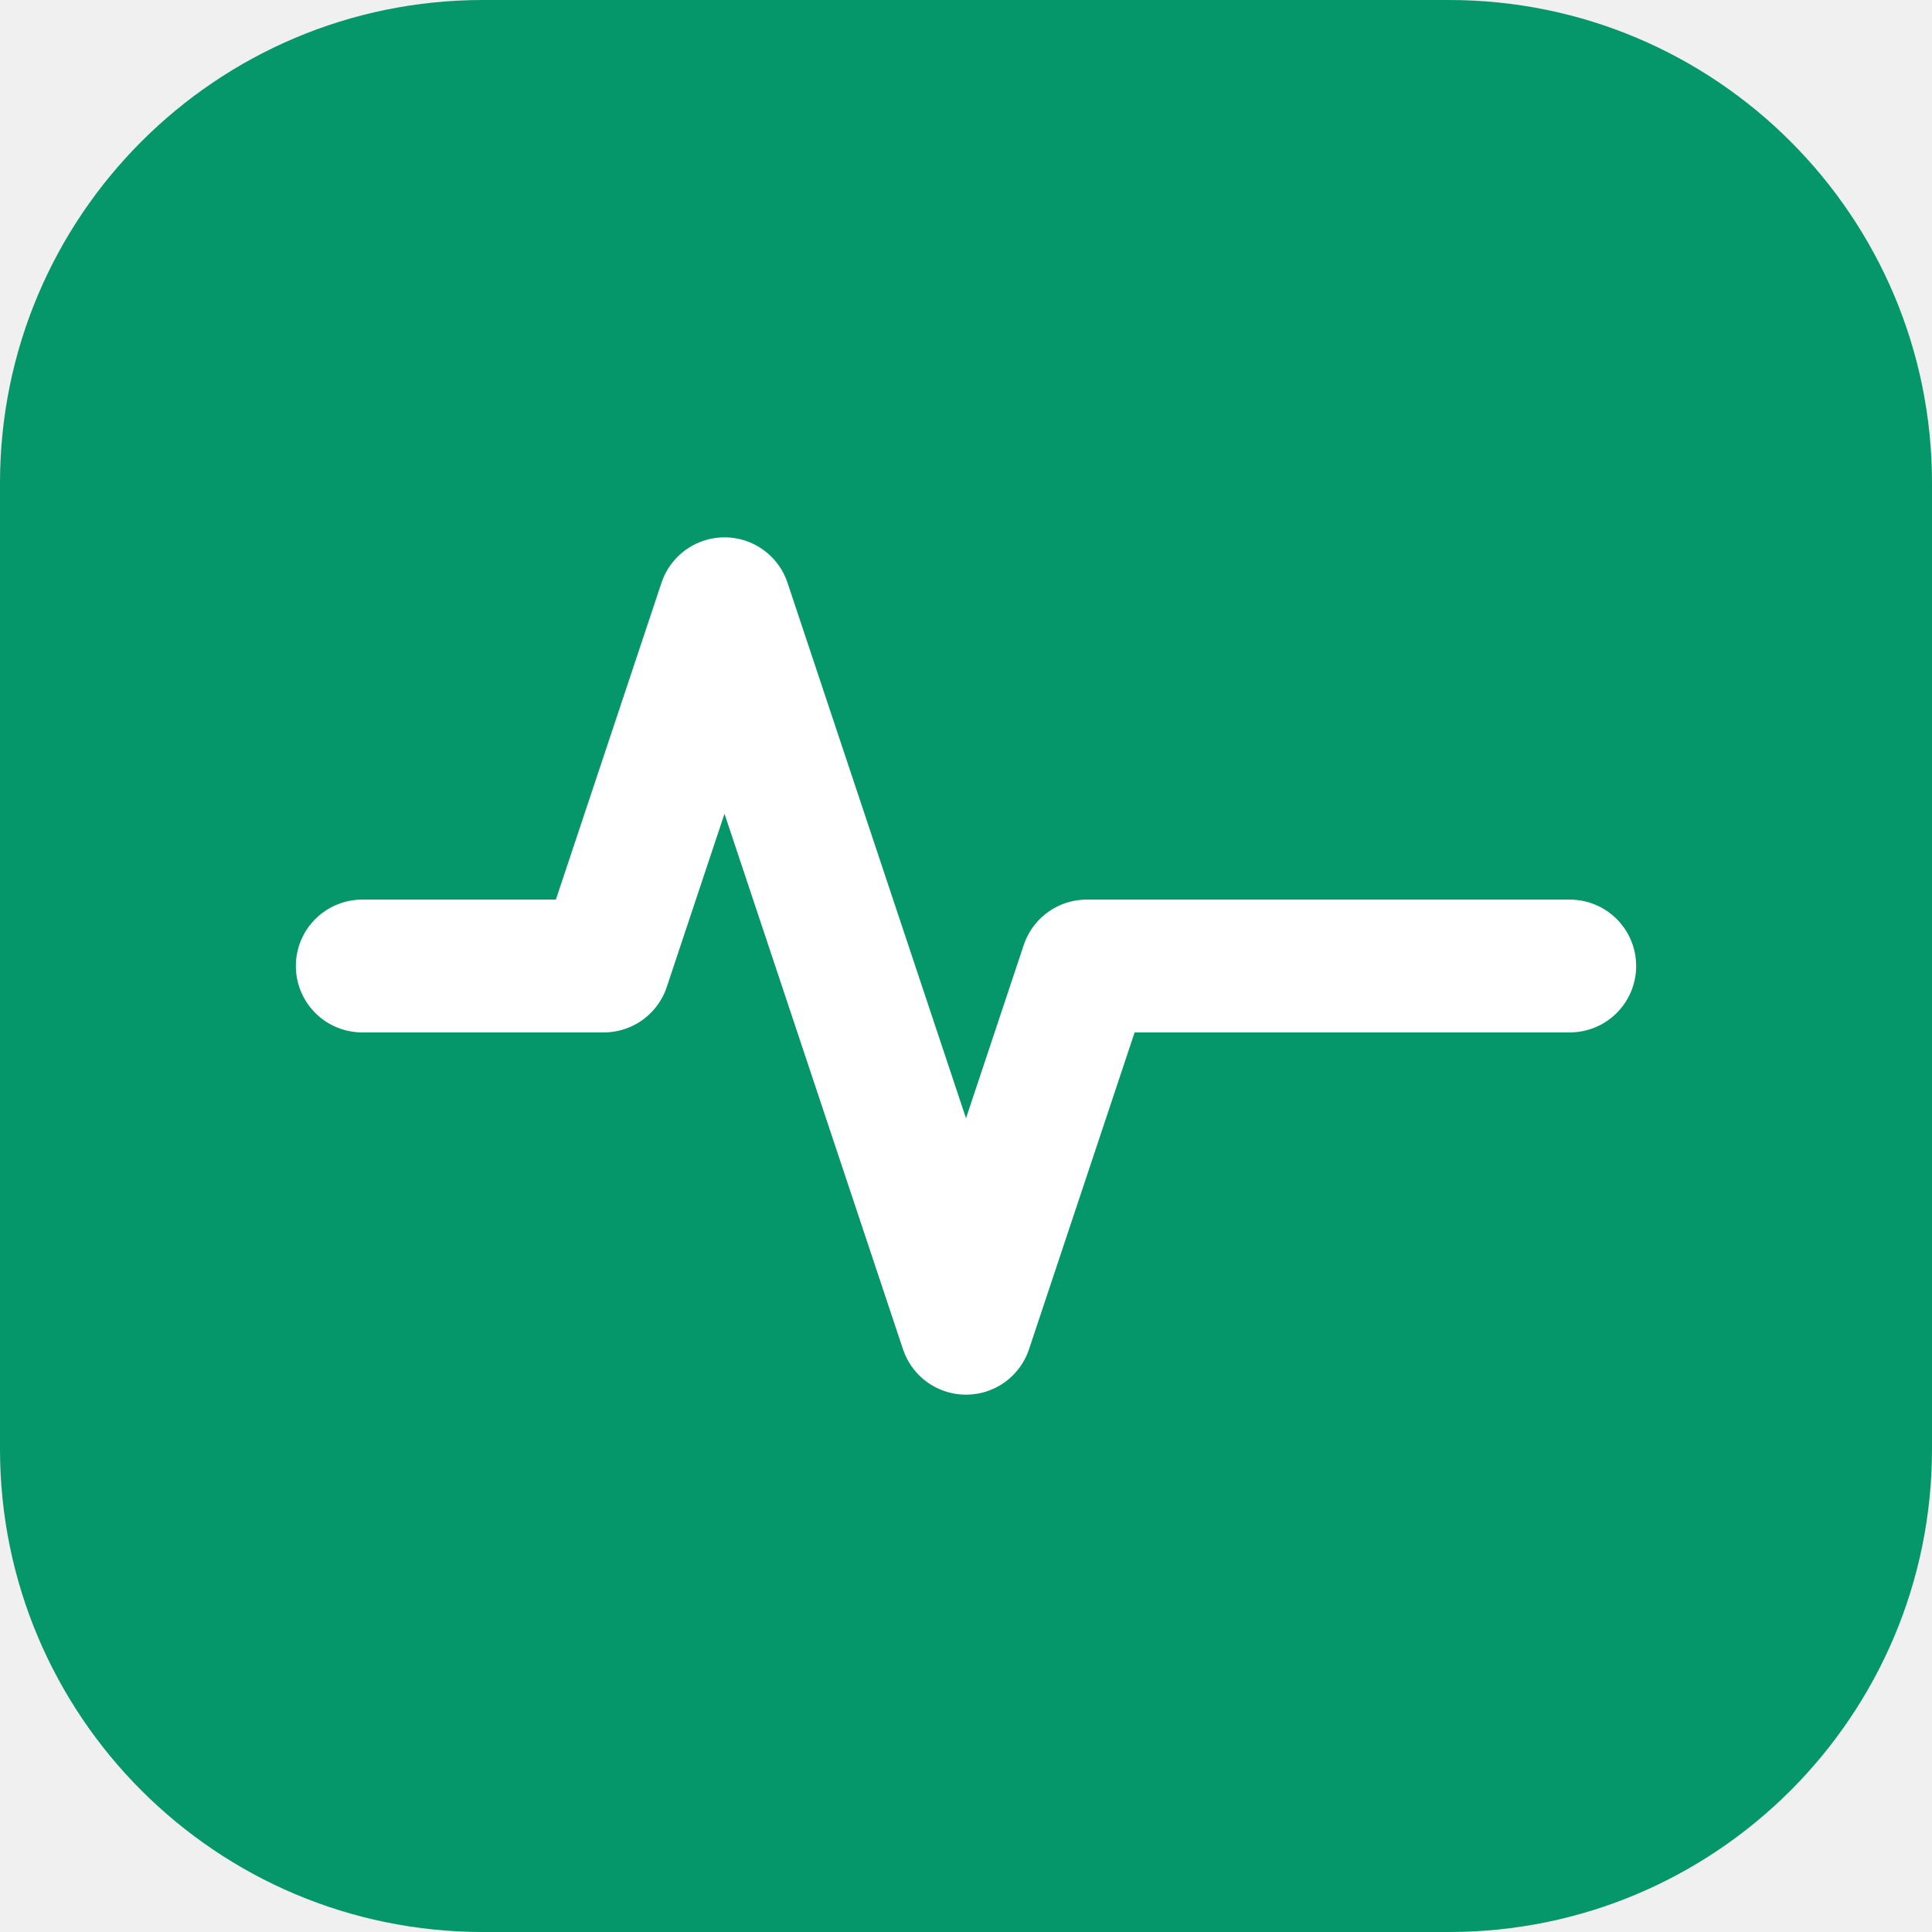
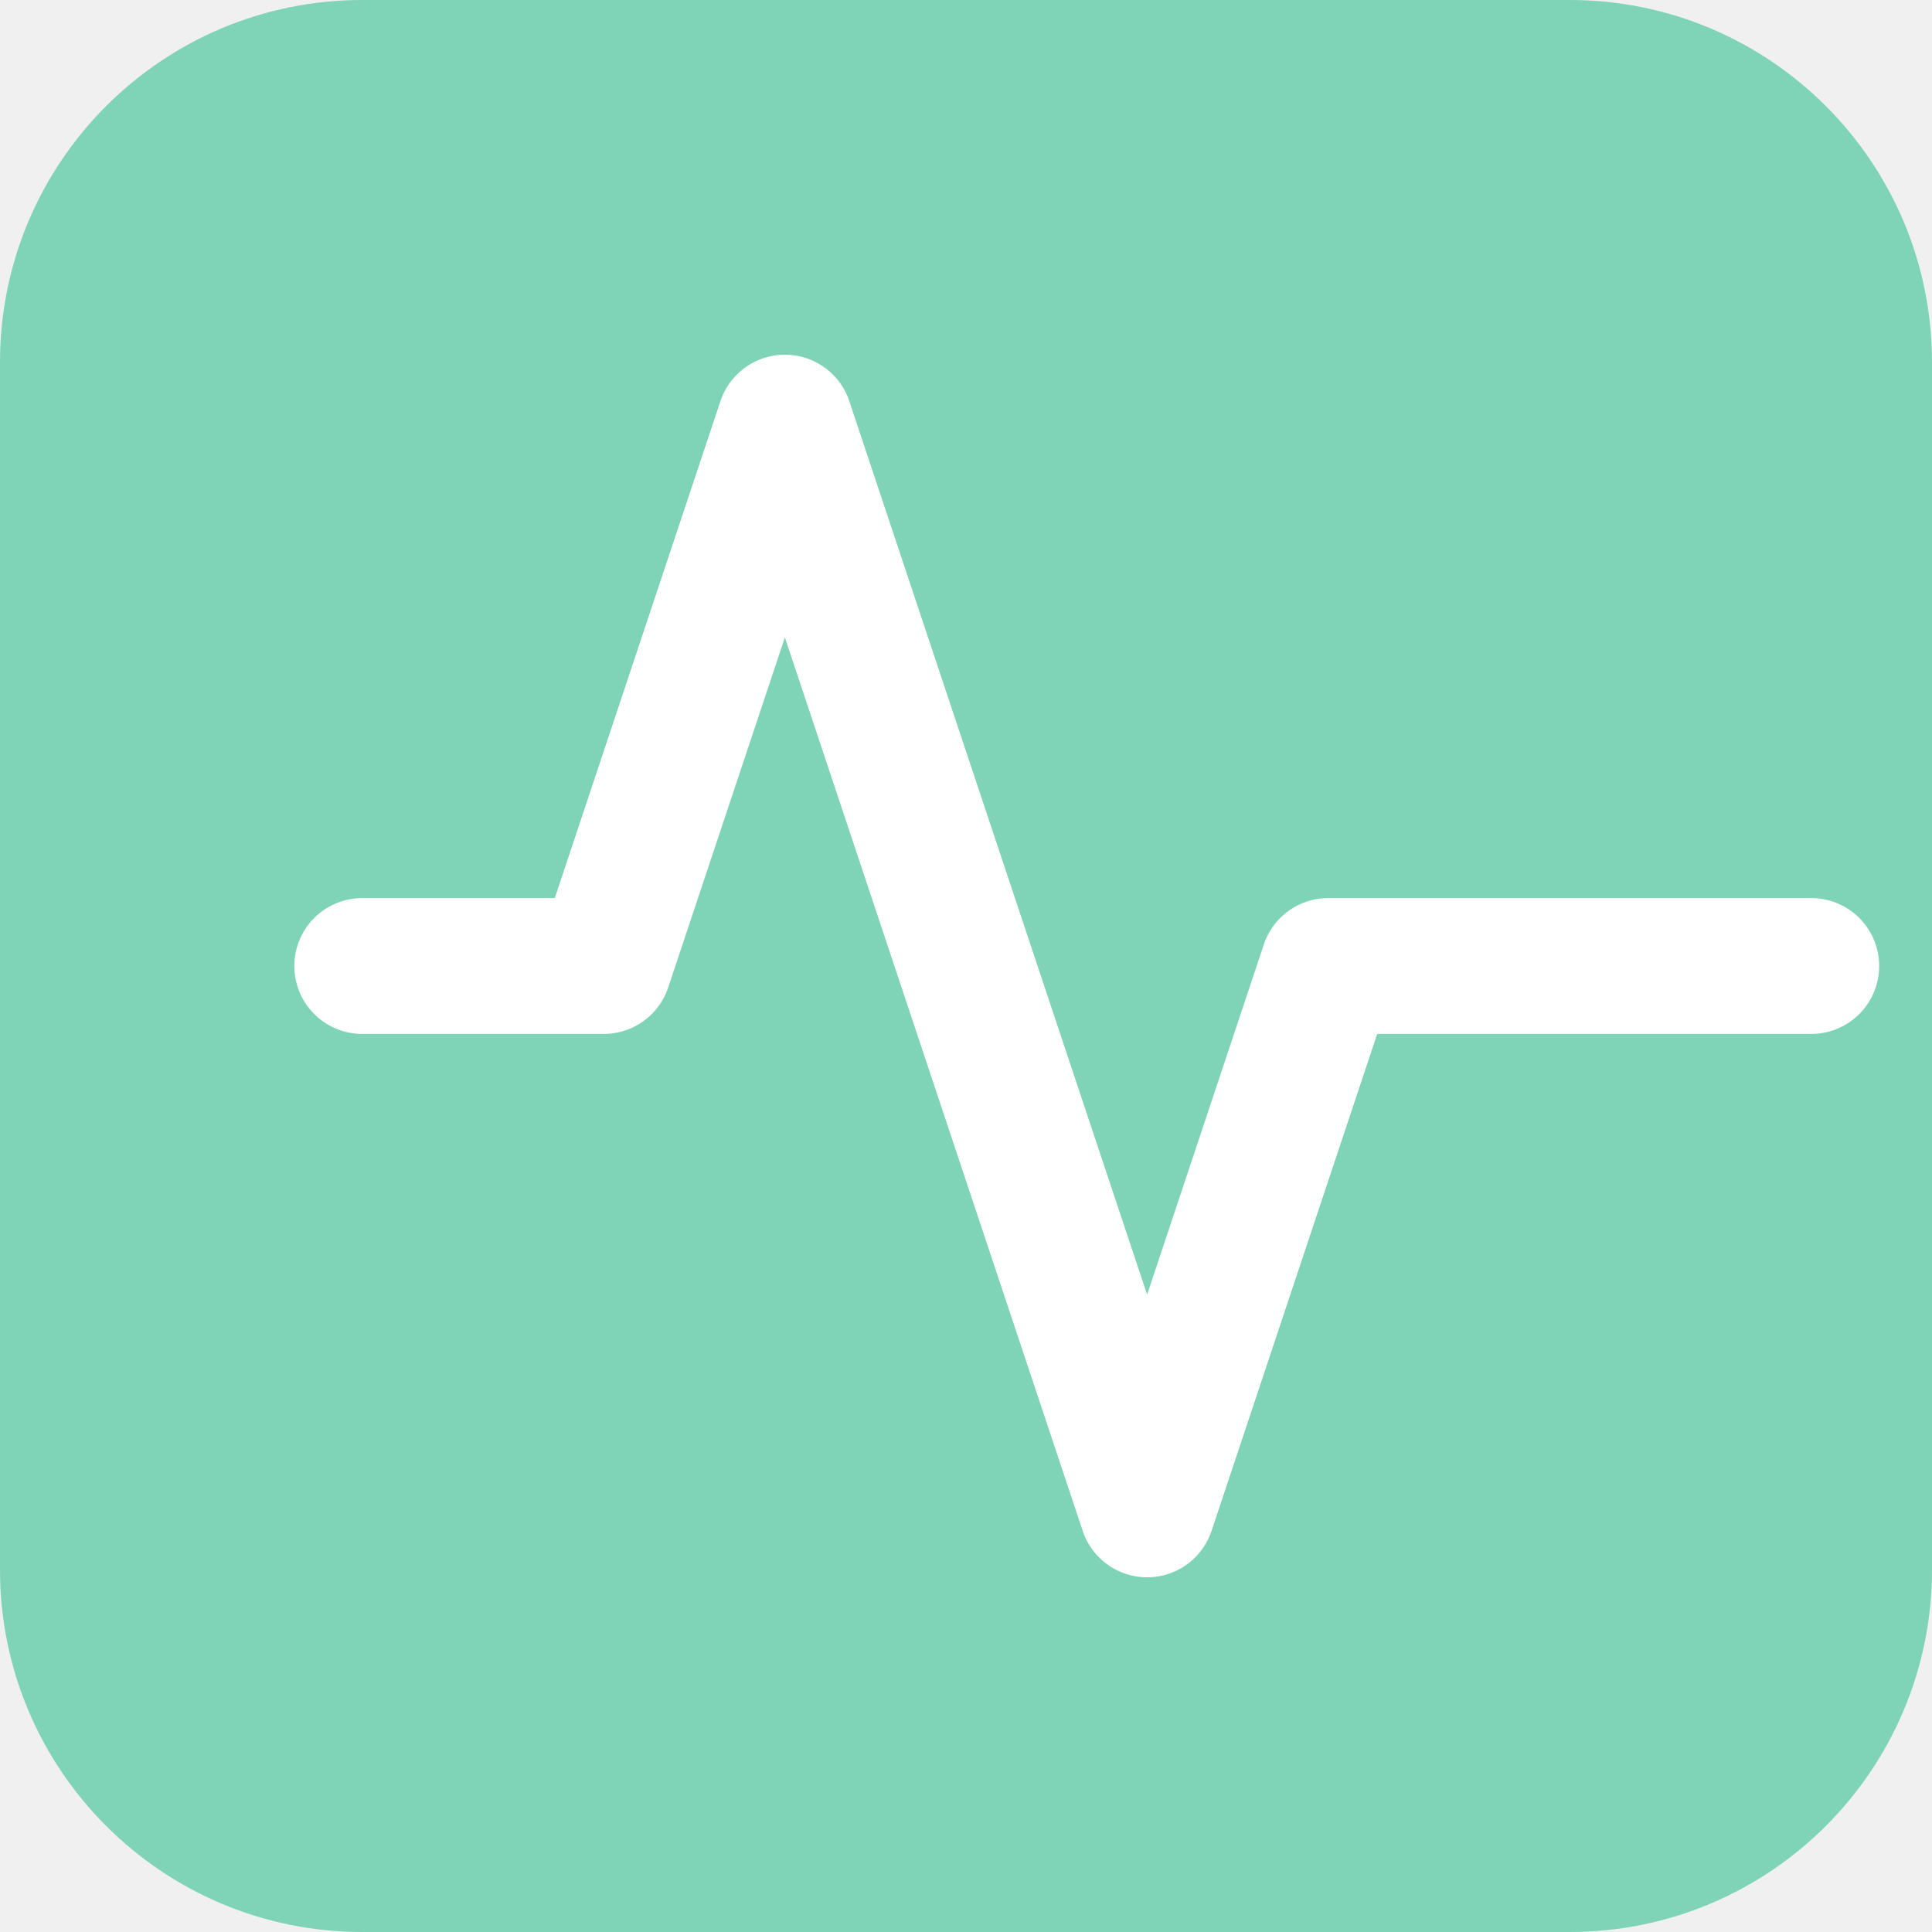
- <svg xmlns="http://www.w3.org/2000/svg" viewBox="0 0 32 32" fill="none">
-   <rect width="32" height="32" rx="8" fill="#059669" />
-   <path d="M6 16h4l2-6 4 12 2-6h8" stroke="white" stroke-width="2.2" stroke-linecap="round" stroke-linejoin="round" />
+ <svg xmlns="http://www.w3.org/2000/svg" viewBox="0 0 512 512" fill="none">
+   <rect width="512" height="512" rx="96" fill="#7FD4B8" />
+   <path d="M96 256h64l48-144 96 288 48-144h128" stroke="white" stroke-width="36" stroke-linecap="round" stroke-linejoin="round" />
</svg>
